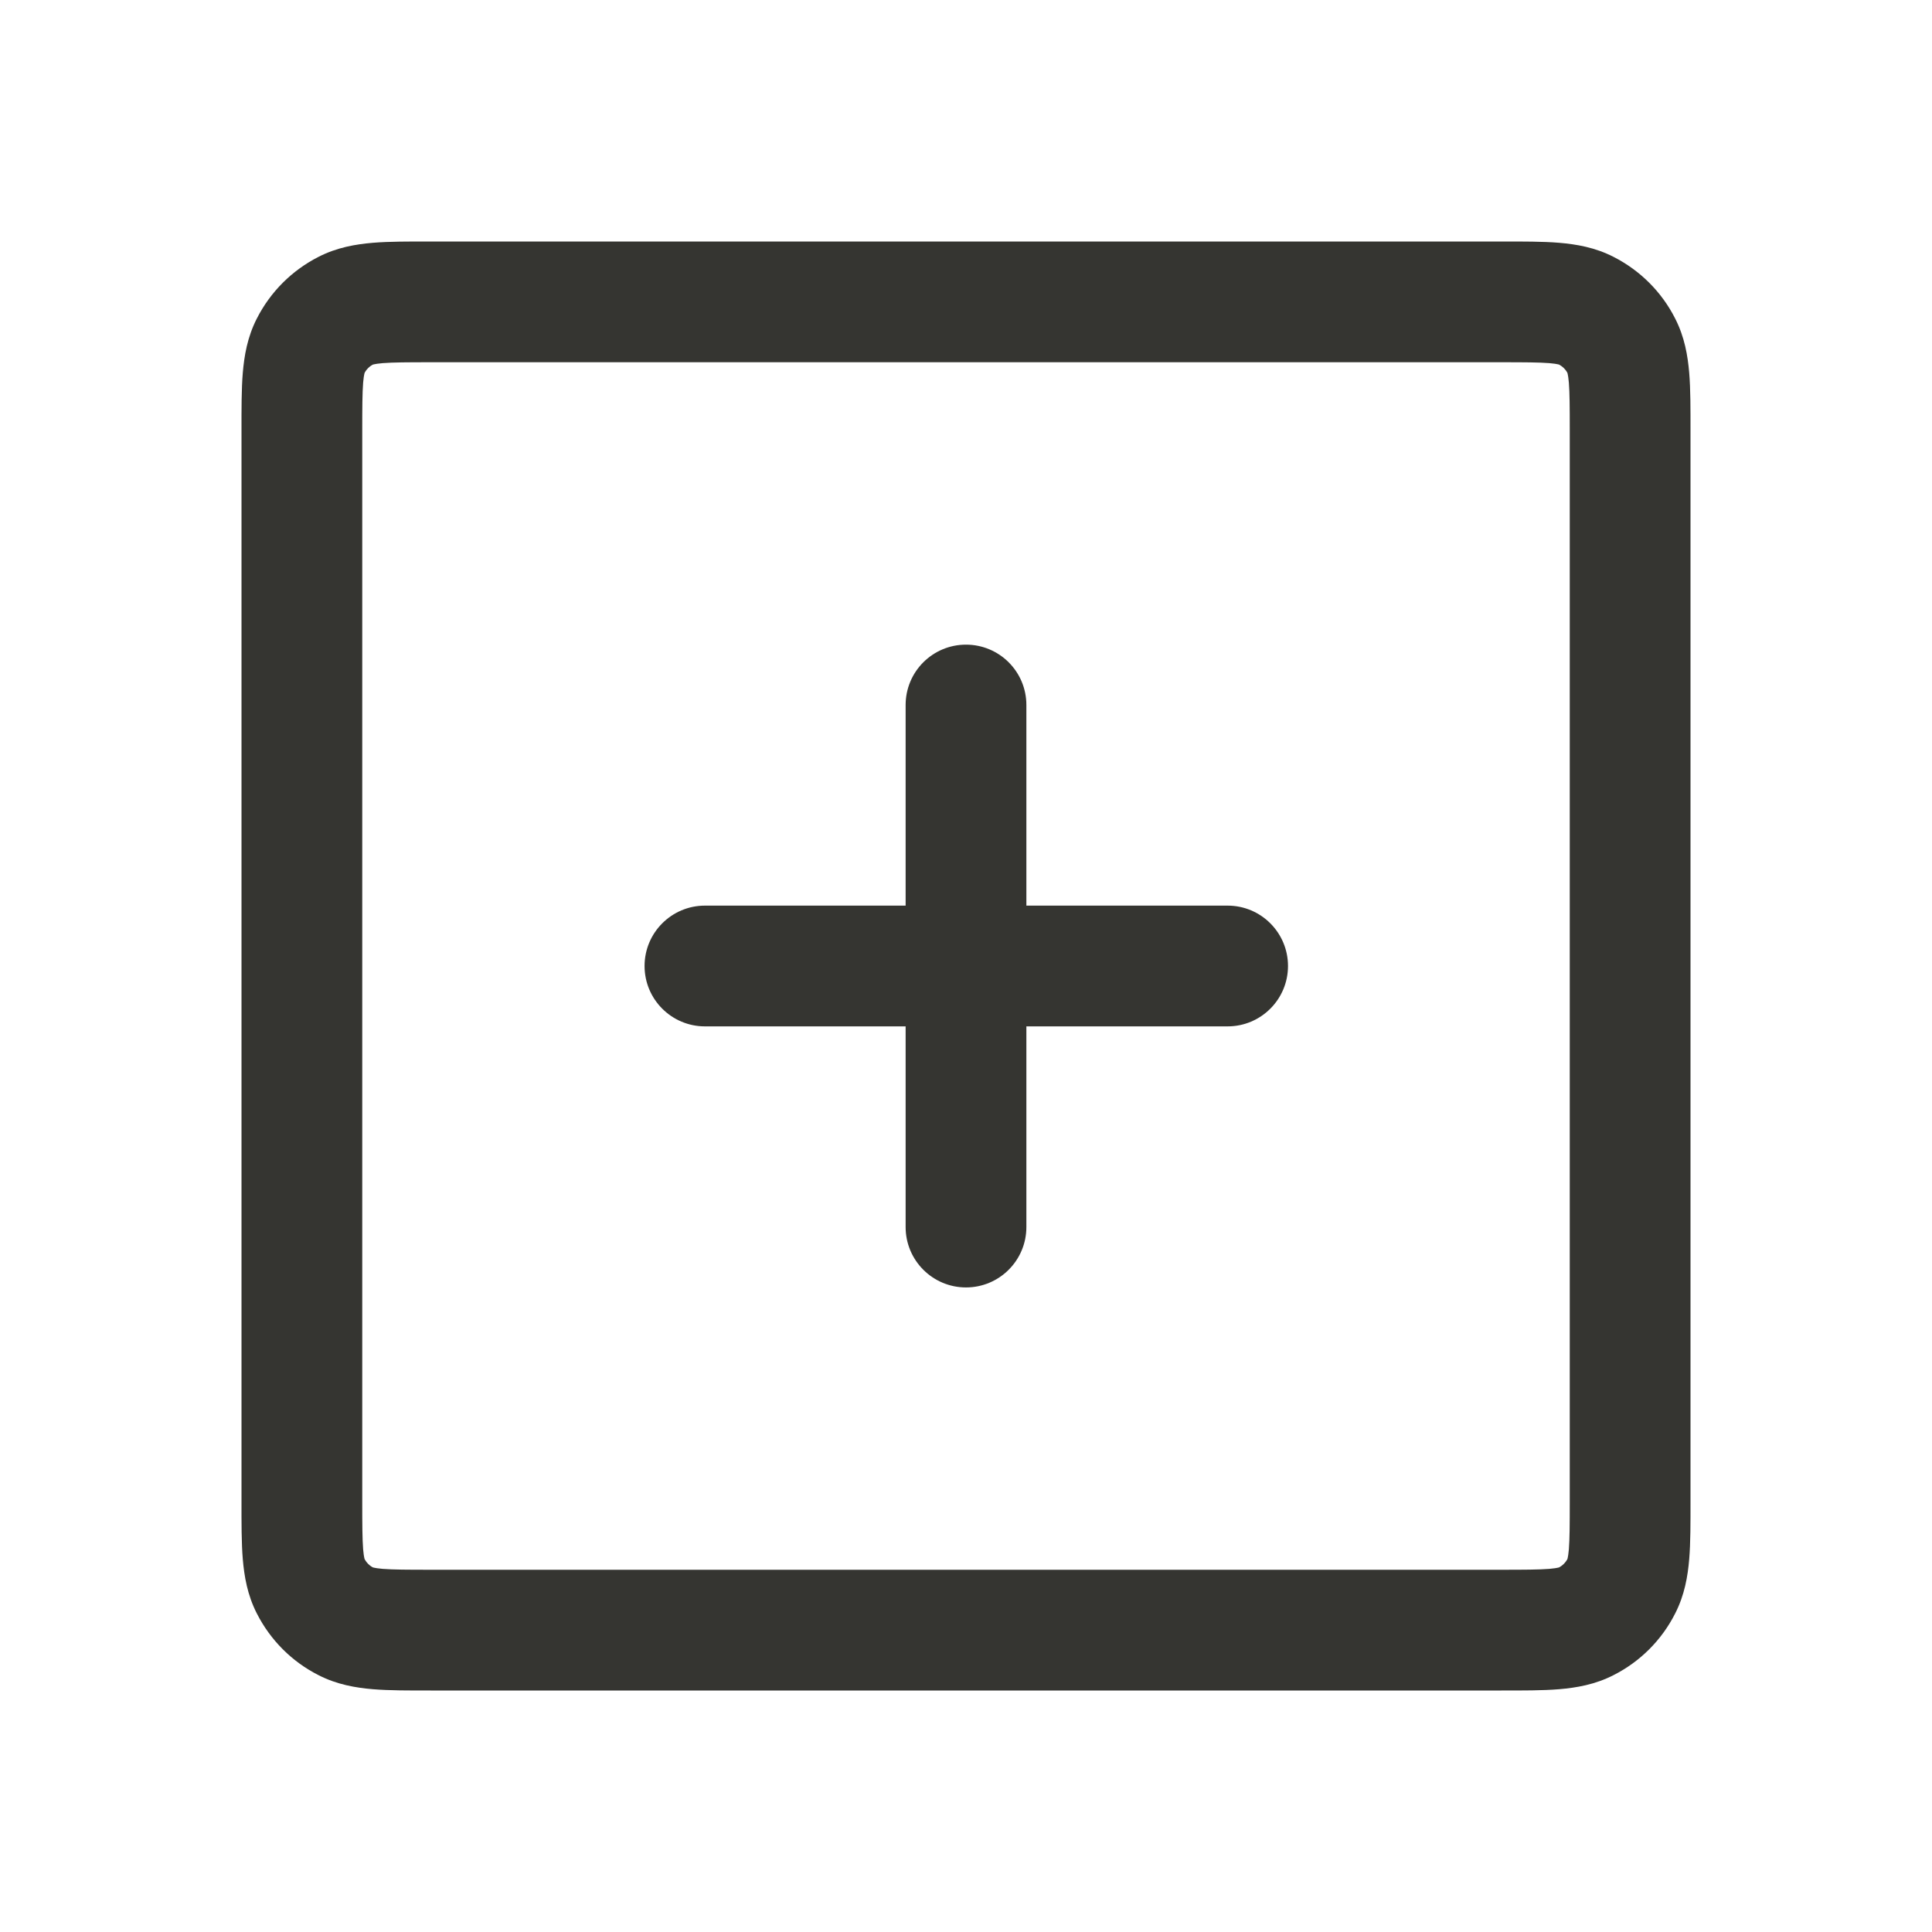
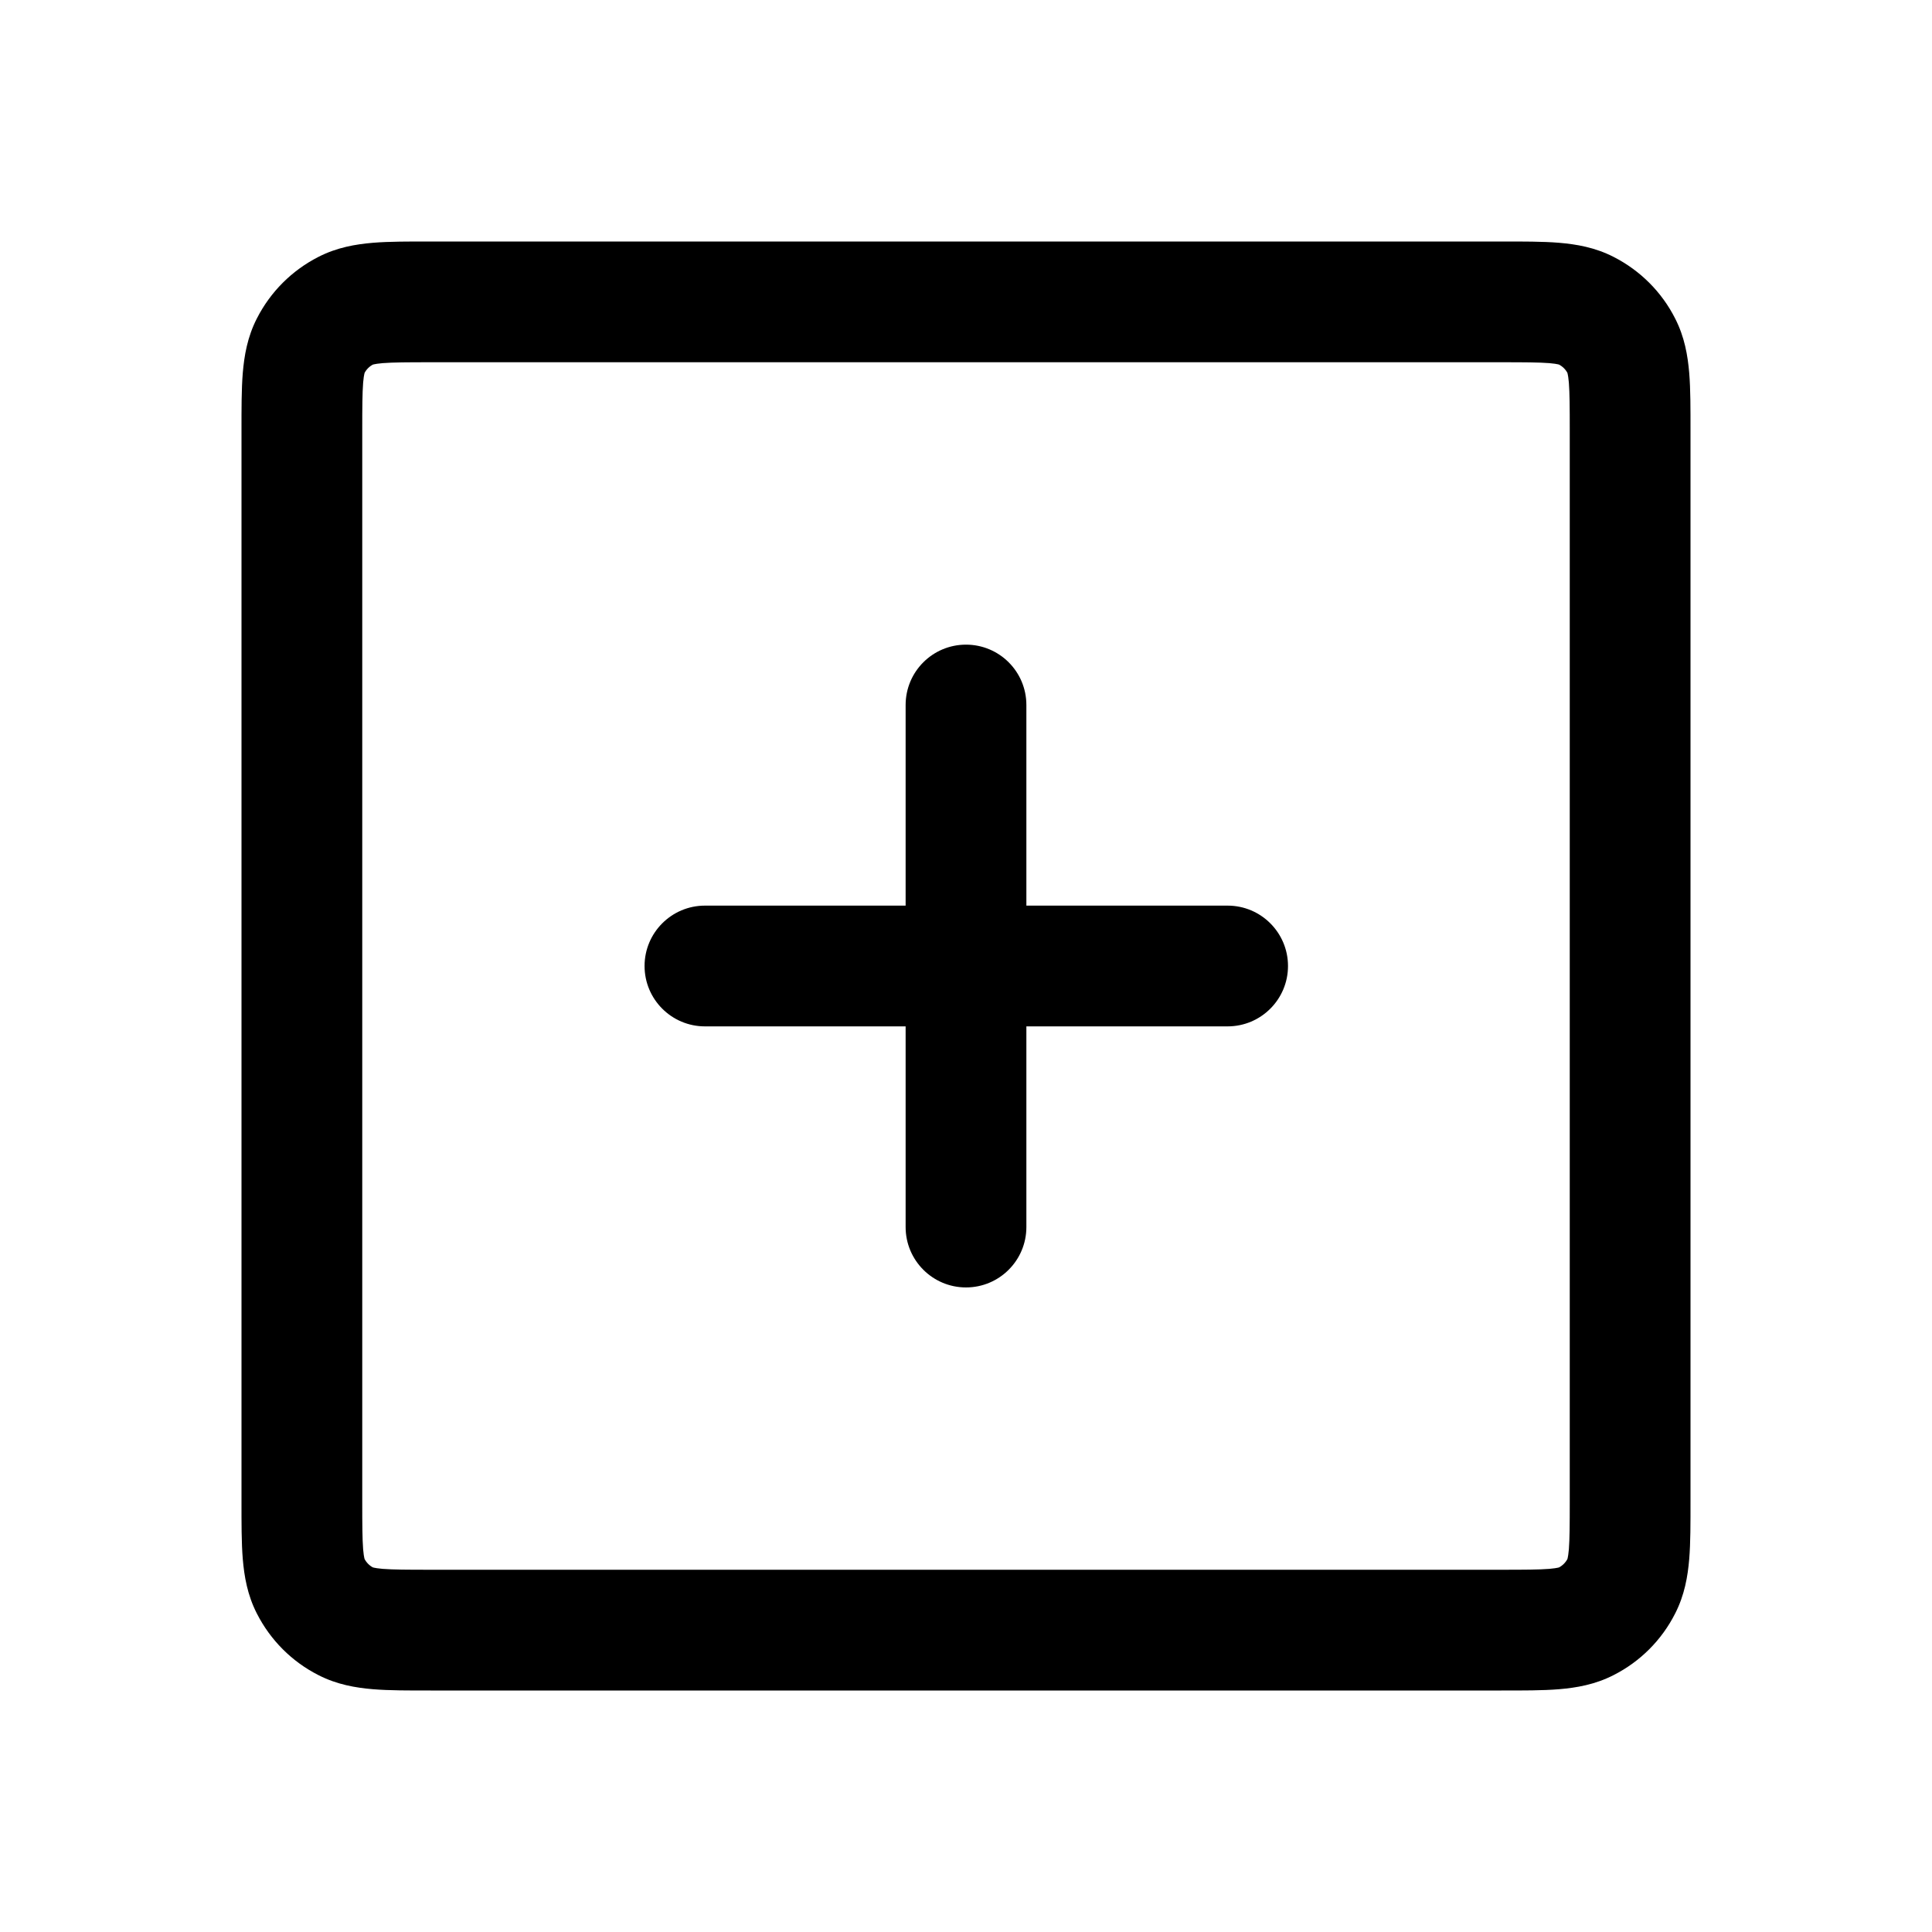
<svg xmlns="http://www.w3.org/2000/svg" width="24" height="24" viewBox="0 0 24 24" fill="none">
-   <path d="M4.296 20.141L4.636 19.473L4.636 19.473L4.296 20.141ZM3.859 19.704L3.191 20.044L3.191 20.044L3.859 19.704ZM20.141 19.704L19.473 19.363H19.473L20.141 19.704ZM19.704 20.141L19.363 19.473V19.473L19.704 20.141ZM20.141 4.296L19.473 4.636L19.473 4.636L20.141 4.296ZM19.704 3.859L20.044 3.191L20.044 3.191L19.704 3.859ZM3.859 4.296L3.191 3.956L3.191 3.956L3.859 4.296ZM4.296 3.859L3.956 3.191L3.956 3.191L4.296 3.859ZM15.25 12.75C15.664 12.75 16 12.414 16 12C16 11.586 15.664 11.25 15.25 11.25V12.75ZM8.757 11.25C8.343 11.25 8.007 11.586 8.007 12C8.007 12.414 8.343 12.75 8.757 12.75V11.25ZM11.25 15.243C11.25 15.657 11.586 15.993 12 15.993C12.414 15.993 12.75 15.657 12.75 15.243H11.25ZM12.75 8.758C12.75 8.343 12.414 8.008 12 8.008C11.586 8.008 11.25 8.343 11.25 8.758H12.75ZM19.5 5.35V18.65H21V5.35H19.5ZM18.65 19.5H5.35V21H18.65V19.5ZM4.5 18.65V5.35H3V18.65H4.5ZM5.35 4.5H18.65V3H5.35V4.5ZM5.35 19.5C5.058 19.5 4.883 19.499 4.754 19.489C4.634 19.479 4.62 19.464 4.636 19.473L3.956 20.809C4.186 20.927 4.419 20.966 4.632 20.984C4.837 21.001 5.082 21 5.35 21V19.5ZM3 18.65C3 18.918 2.999 19.163 3.016 19.368C3.034 19.581 3.073 19.814 3.191 20.044L4.527 19.363C4.536 19.38 4.521 19.366 4.511 19.246C4.501 19.117 4.5 18.942 4.5 18.65H3ZM4.636 19.473C4.589 19.449 4.551 19.41 4.527 19.363L3.191 20.044C3.359 20.374 3.626 20.642 3.956 20.809L4.636 19.473ZM19.5 18.65C19.5 18.942 19.499 19.117 19.489 19.246C19.479 19.366 19.464 19.38 19.473 19.363L20.809 20.044C20.927 19.814 20.966 19.581 20.984 19.368C21.001 19.163 21 18.918 21 18.65H19.5ZM18.65 21C18.918 21 19.163 21.001 19.368 20.984C19.581 20.966 19.814 20.927 20.044 20.809L19.363 19.473C19.38 19.464 19.366 19.479 19.246 19.489C19.117 19.499 18.942 19.5 18.65 19.5V21ZM19.473 19.363C19.449 19.41 19.41 19.449 19.363 19.473L20.044 20.809C20.374 20.642 20.642 20.374 20.809 20.044L19.473 19.363ZM21 5.35C21 5.082 21.001 4.837 20.984 4.632C20.966 4.419 20.927 4.186 20.809 3.956L19.473 4.636C19.464 4.62 19.479 4.634 19.489 4.754C19.499 4.883 19.5 5.058 19.5 5.35H21ZM18.65 4.5C18.942 4.5 19.117 4.501 19.246 4.511C19.366 4.521 19.38 4.536 19.363 4.527L20.044 3.191C19.814 3.073 19.581 3.034 19.368 3.016C19.163 2.999 18.918 3 18.65 3V4.5ZM20.809 3.956C20.642 3.626 20.374 3.359 20.044 3.191L19.363 4.527C19.41 4.551 19.449 4.589 19.473 4.636L20.809 3.956ZM4.5 5.35C4.5 5.058 4.501 4.883 4.511 4.754C4.521 4.634 4.536 4.62 4.527 4.636L3.191 3.956C3.073 4.186 3.034 4.419 3.016 4.632C2.999 4.837 3 5.082 3 5.35H4.5ZM5.35 3C5.082 3 4.837 2.999 4.632 3.016C4.419 3.034 4.186 3.073 3.956 3.191L4.636 4.527C4.62 4.536 4.634 4.521 4.754 4.511C4.883 4.501 5.058 4.5 5.35 4.5V3ZM4.527 4.636C4.551 4.589 4.589 4.551 4.636 4.527L3.956 3.191C3.626 3.359 3.359 3.626 3.191 3.956L4.527 4.636ZM15.25 11.25H8.757V12.75H15.25V11.25ZM12.75 15.243L12.75 8.758H11.25L11.25 15.243H12.75Z" fill="#353531" />
+   <path d="M4.296 20.141L4.636 19.473L4.636 19.473L4.296 20.141ZM3.859 19.704L3.191 20.044L3.191 20.044L3.859 19.704ZM20.141 19.704L19.473 19.363H19.473L20.141 19.704ZM19.704 20.141L19.363 19.473V19.473L19.704 20.141ZM20.141 4.296L19.473 4.636L19.473 4.636L20.141 4.296ZM19.704 3.859L20.044 3.191L20.044 3.191L19.704 3.859ZM3.859 4.296L3.191 3.956L3.191 3.956L3.859 4.296ZM4.296 3.859L3.956 3.191L3.956 3.191L4.296 3.859ZM15.25 12.75C15.664 12.75 16 12.414 16 12C16 11.586 15.664 11.25 15.25 11.25V12.75ZM8.757 11.25C8.343 11.25 8.007 11.586 8.007 12C8.007 12.414 8.343 12.75 8.757 12.75V11.25ZM11.25 15.243C11.25 15.657 11.586 15.993 12 15.993C12.414 15.993 12.75 15.657 12.75 15.243H11.25ZM12.75 8.758C12.75 8.343 12.414 8.008 12 8.008C11.586 8.008 11.25 8.343 11.25 8.758H12.75ZM19.5 5.35V18.65H21V5.35H19.5ZM18.65 19.5H5.35V21H18.65V19.5ZM4.5 18.65V5.35H3V18.65H4.5ZM5.35 4.5H18.65V3H5.35V4.5ZM5.35 19.5C5.058 19.5 4.883 19.499 4.754 19.489C4.634 19.479 4.62 19.464 4.636 19.473L3.956 20.809C4.186 20.927 4.419 20.966 4.632 20.984C4.837 21.001 5.082 21 5.35 21V19.5ZM3 18.65C3 18.918 2.999 19.163 3.016 19.368C3.034 19.581 3.073 19.814 3.191 20.044L4.527 19.363C4.536 19.38 4.521 19.366 4.511 19.246C4.501 19.117 4.5 18.942 4.5 18.65H3ZM4.636 19.473C4.589 19.449 4.551 19.41 4.527 19.363L3.191 20.044C3.359 20.374 3.626 20.642 3.956 20.809L4.636 19.473ZM19.5 18.65C19.5 18.942 19.499 19.117 19.489 19.246C19.479 19.366 19.464 19.38 19.473 19.363L20.809 20.044C20.927 19.814 20.966 19.581 20.984 19.368C21.001 19.163 21 18.918 21 18.65H19.5ZM18.65 21C18.918 21 19.163 21.001 19.368 20.984C19.581 20.966 19.814 20.927 20.044 20.809L19.363 19.473C19.38 19.464 19.366 19.479 19.246 19.489C19.117 19.499 18.942 19.5 18.65 19.5V21ZM19.473 19.363C19.449 19.41 19.41 19.449 19.363 19.473L20.044 20.809C20.374 20.642 20.642 20.374 20.809 20.044L19.473 19.363ZM21 5.35C21 5.082 21.001 4.837 20.984 4.632C20.966 4.419 20.927 4.186 20.809 3.956L19.473 4.636C19.464 4.62 19.479 4.634 19.489 4.754C19.499 4.883 19.5 5.058 19.5 5.35H21ZM18.65 4.5C18.942 4.5 19.117 4.501 19.246 4.511C19.366 4.521 19.38 4.536 19.363 4.527L20.044 3.191C19.814 3.073 19.581 3.034 19.368 3.016C19.163 2.999 18.918 3 18.65 3V4.5ZM20.809 3.956C20.642 3.626 20.374 3.359 20.044 3.191L19.363 4.527C19.41 4.551 19.449 4.589 19.473 4.636L20.809 3.956ZM4.5 5.35C4.5 5.058 4.501 4.883 4.511 4.754C4.521 4.634 4.536 4.62 4.527 4.636L3.191 3.956C3.073 4.186 3.034 4.419 3.016 4.632C2.999 4.837 3 5.082 3 5.35H4.5ZM5.35 3C5.082 3 4.837 2.999 4.632 3.016C4.419 3.034 4.186 3.073 3.956 3.191L4.636 4.527C4.62 4.536 4.634 4.521 4.754 4.511C4.883 4.501 5.058 4.5 5.35 4.5V3ZM4.527 4.636C4.551 4.589 4.589 4.551 4.636 4.527L3.956 3.191C3.626 3.359 3.359 3.626 3.191 3.956L4.527 4.636ZM15.25 11.25H8.757V12.75H15.25V11.25ZM12.75 15.243L12.75 8.758H11.25L11.25 15.243H12.75Z" fill="currentColor" />
</svg>
